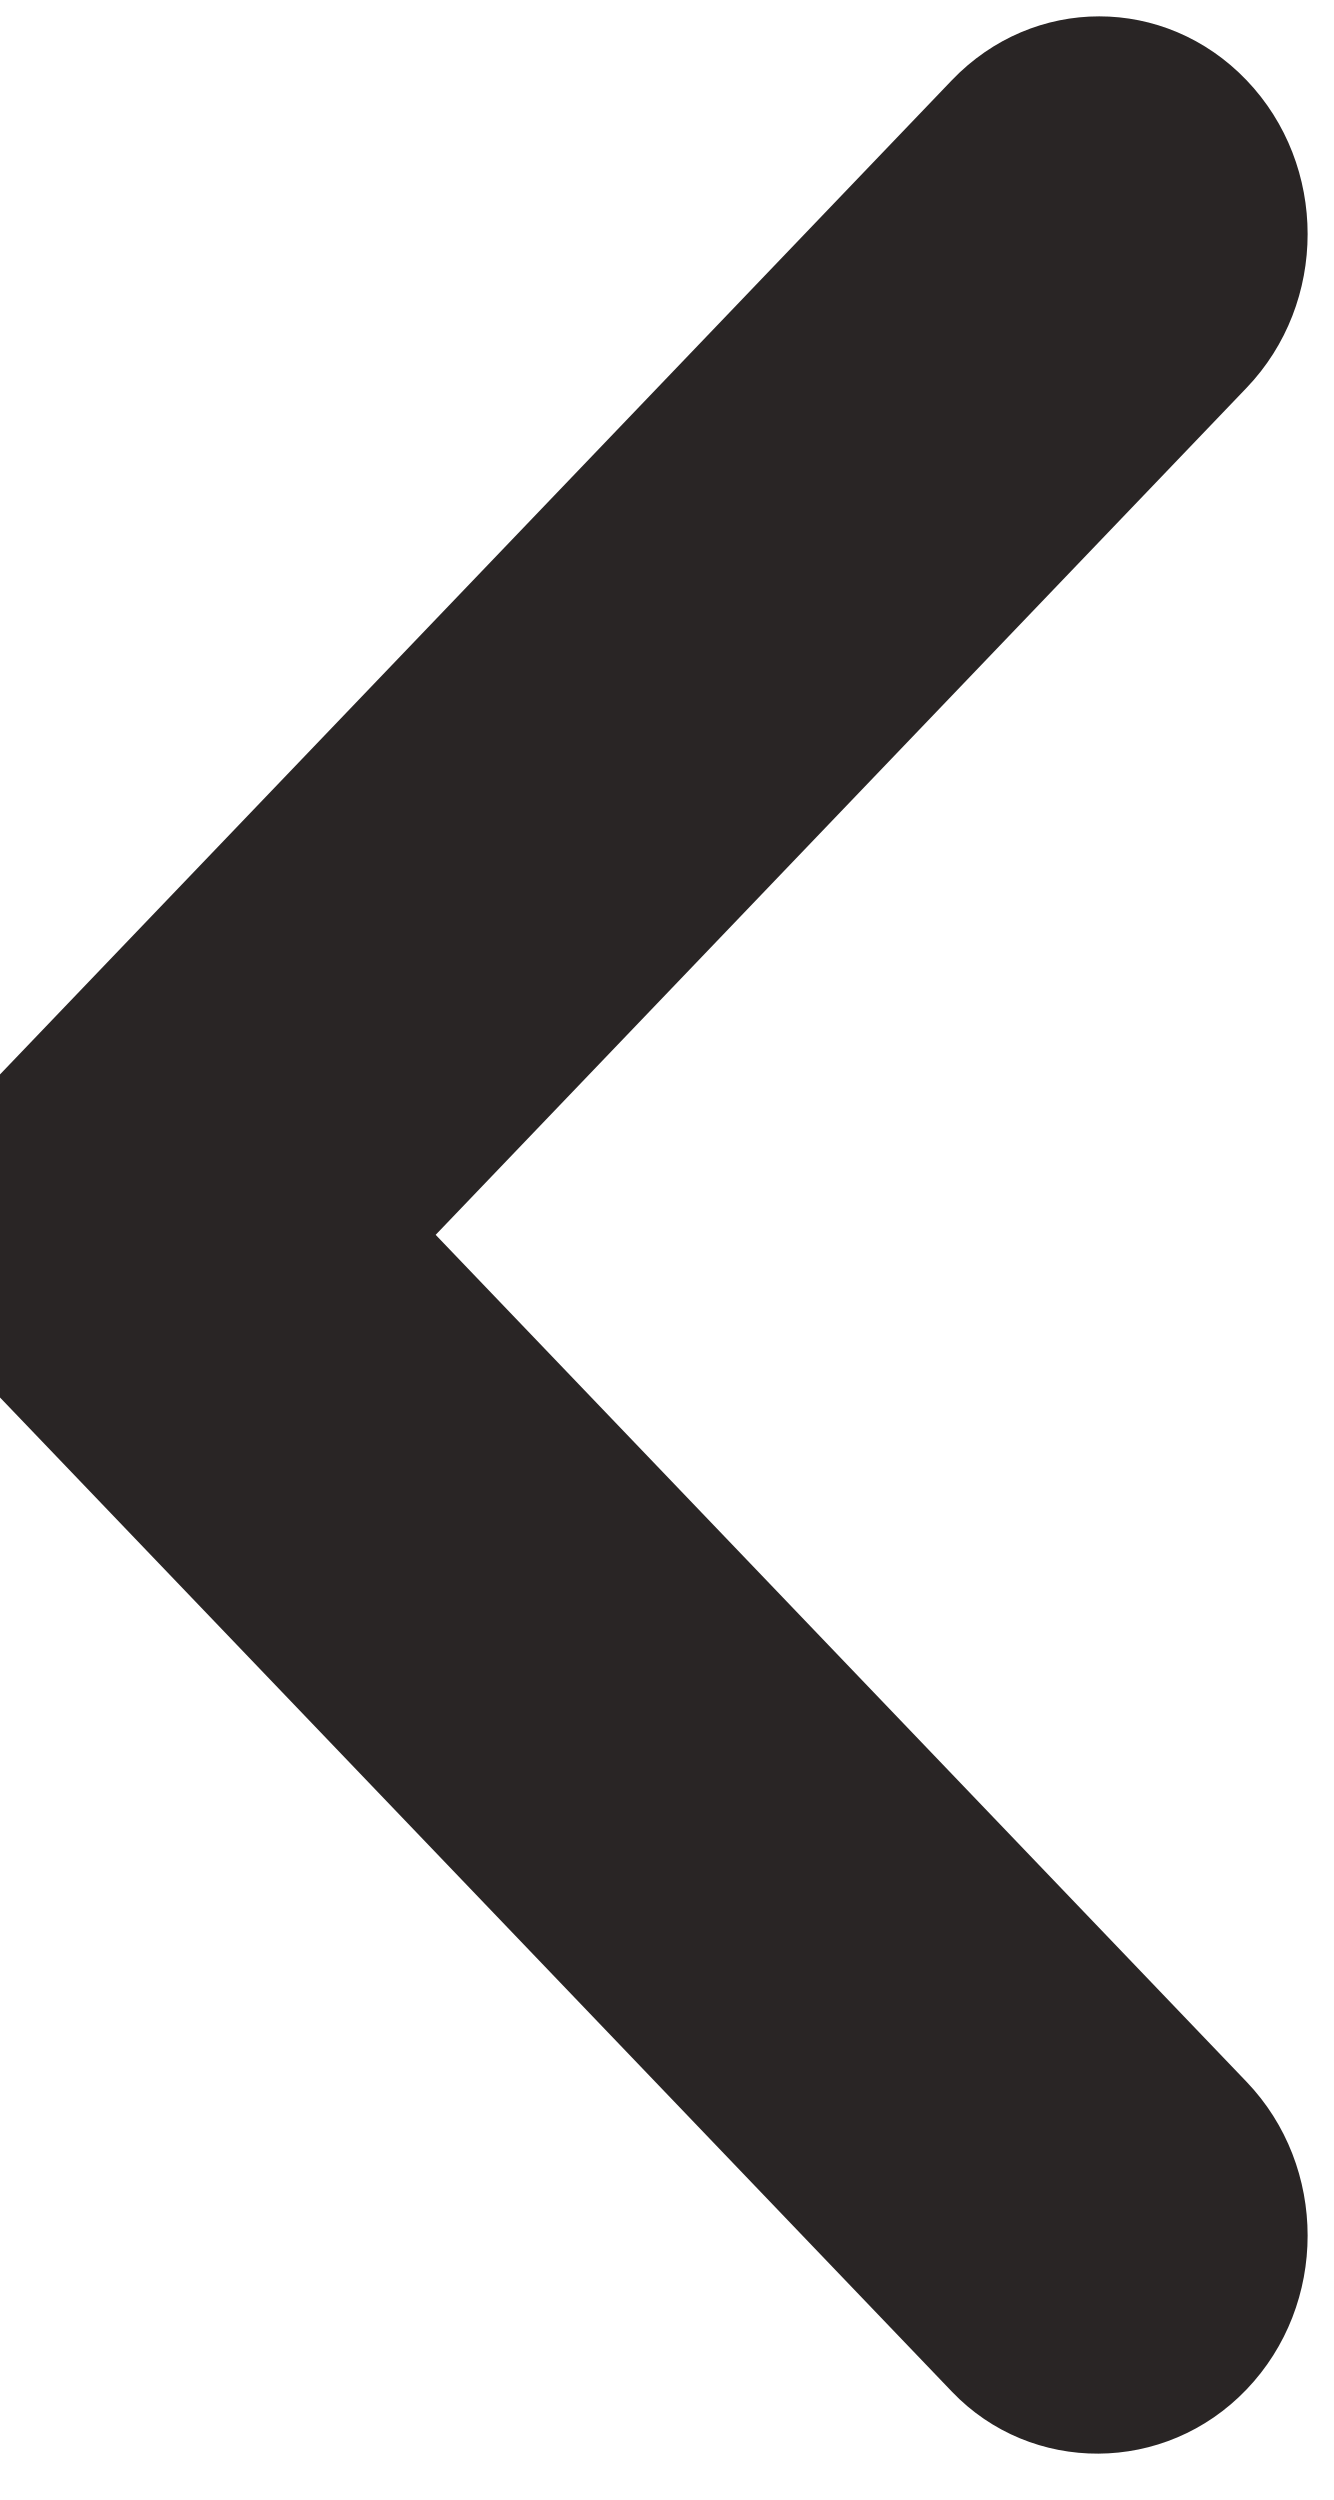
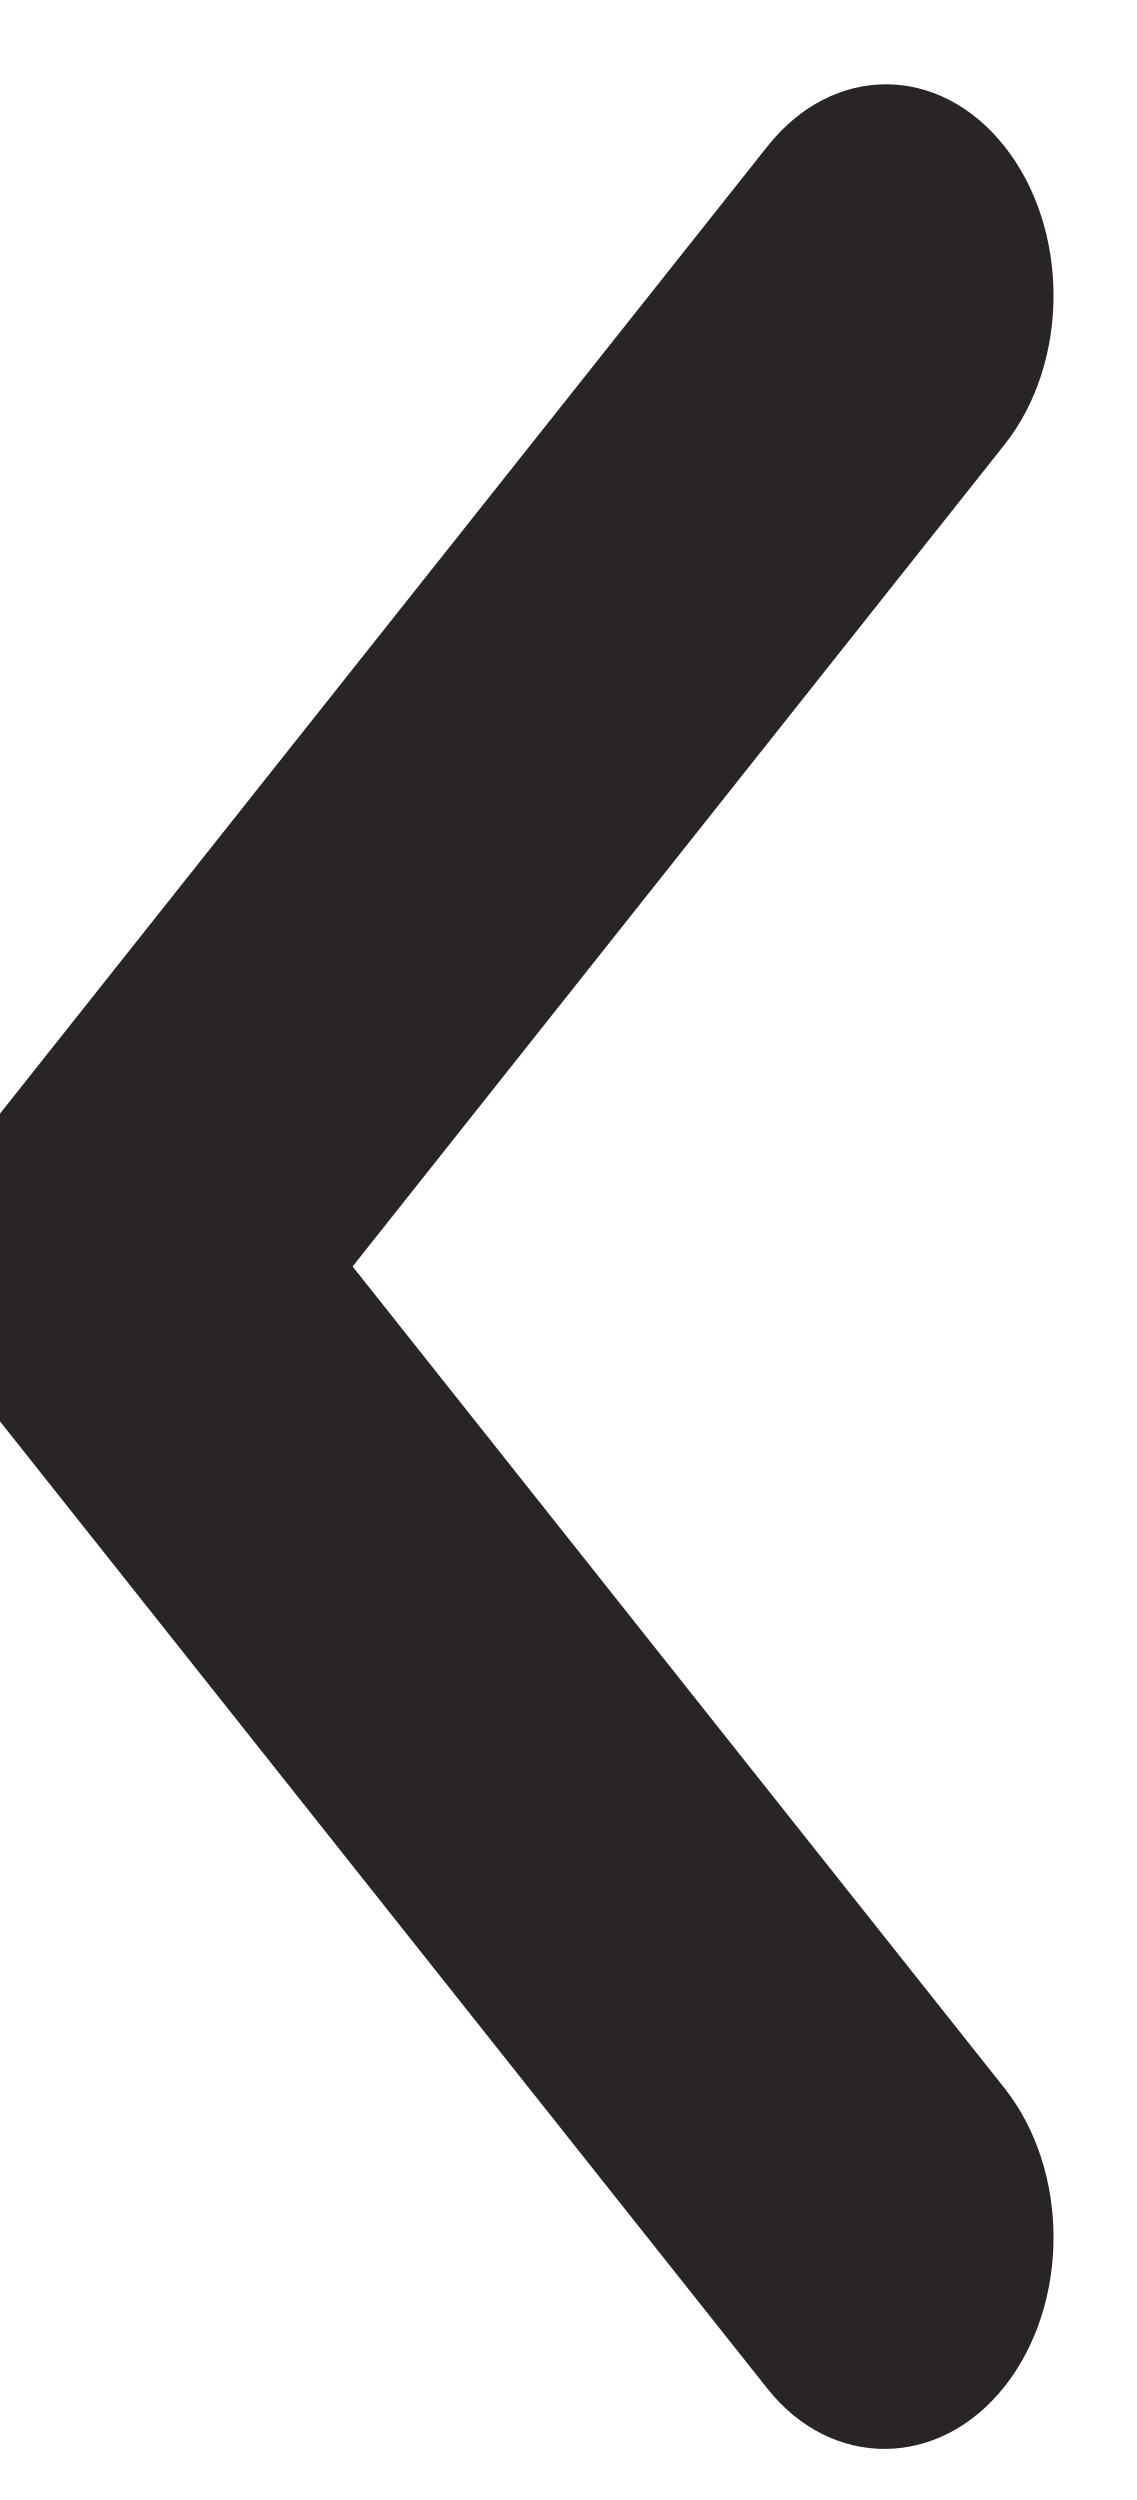
- <svg xmlns="http://www.w3.org/2000/svg" width="16" height="30" viewBox="0 0 16 30" fill="none">
-   <path d="M-0.088,0.966C-1.066,1.987 -1.066,3.638 -0.088,4.659L9.642,14.822L-0.088,24.985C-1.066,26.006 -1.066,27.656 -0.088,28.678C0.89,29.699 2.469,29.699 3.447,28.678L14.958,16.655C15.936,15.634 15.936,13.984 14.958,12.962L3.447,0.94C2.495,-0.056 0.89,-0.056 -0.088,0.966Z" clip-rule="evenodd" fill-rule="evenodd" transform="rotate(180 7.435 14.82)" fill="#292525" />
+ <svg xmlns="http://www.w3.org/2000/svg" width="10" height="22" viewBox="0 0 10 22" fill="none">
+   <path d="M-0.031,1.289C-0.607,2.016 -0.607,3.19 -0.031,3.917L5.705,11.147L-0.031,18.378C-0.607,19.104 -0.607,20.278 -0.031,21.005C0.546,21.732 1.477,21.732 2.054,21.005L8.84,12.452C9.416,11.725 9.416,10.551 8.84,9.824L2.054,1.271C1.492,0.562 0.546,0.562 -0.031,1.289Z" clip-rule="evenodd" fill-rule="evenodd" transform="rotate(180 4.404 11.146)" fill="#292525" />
</svg>
